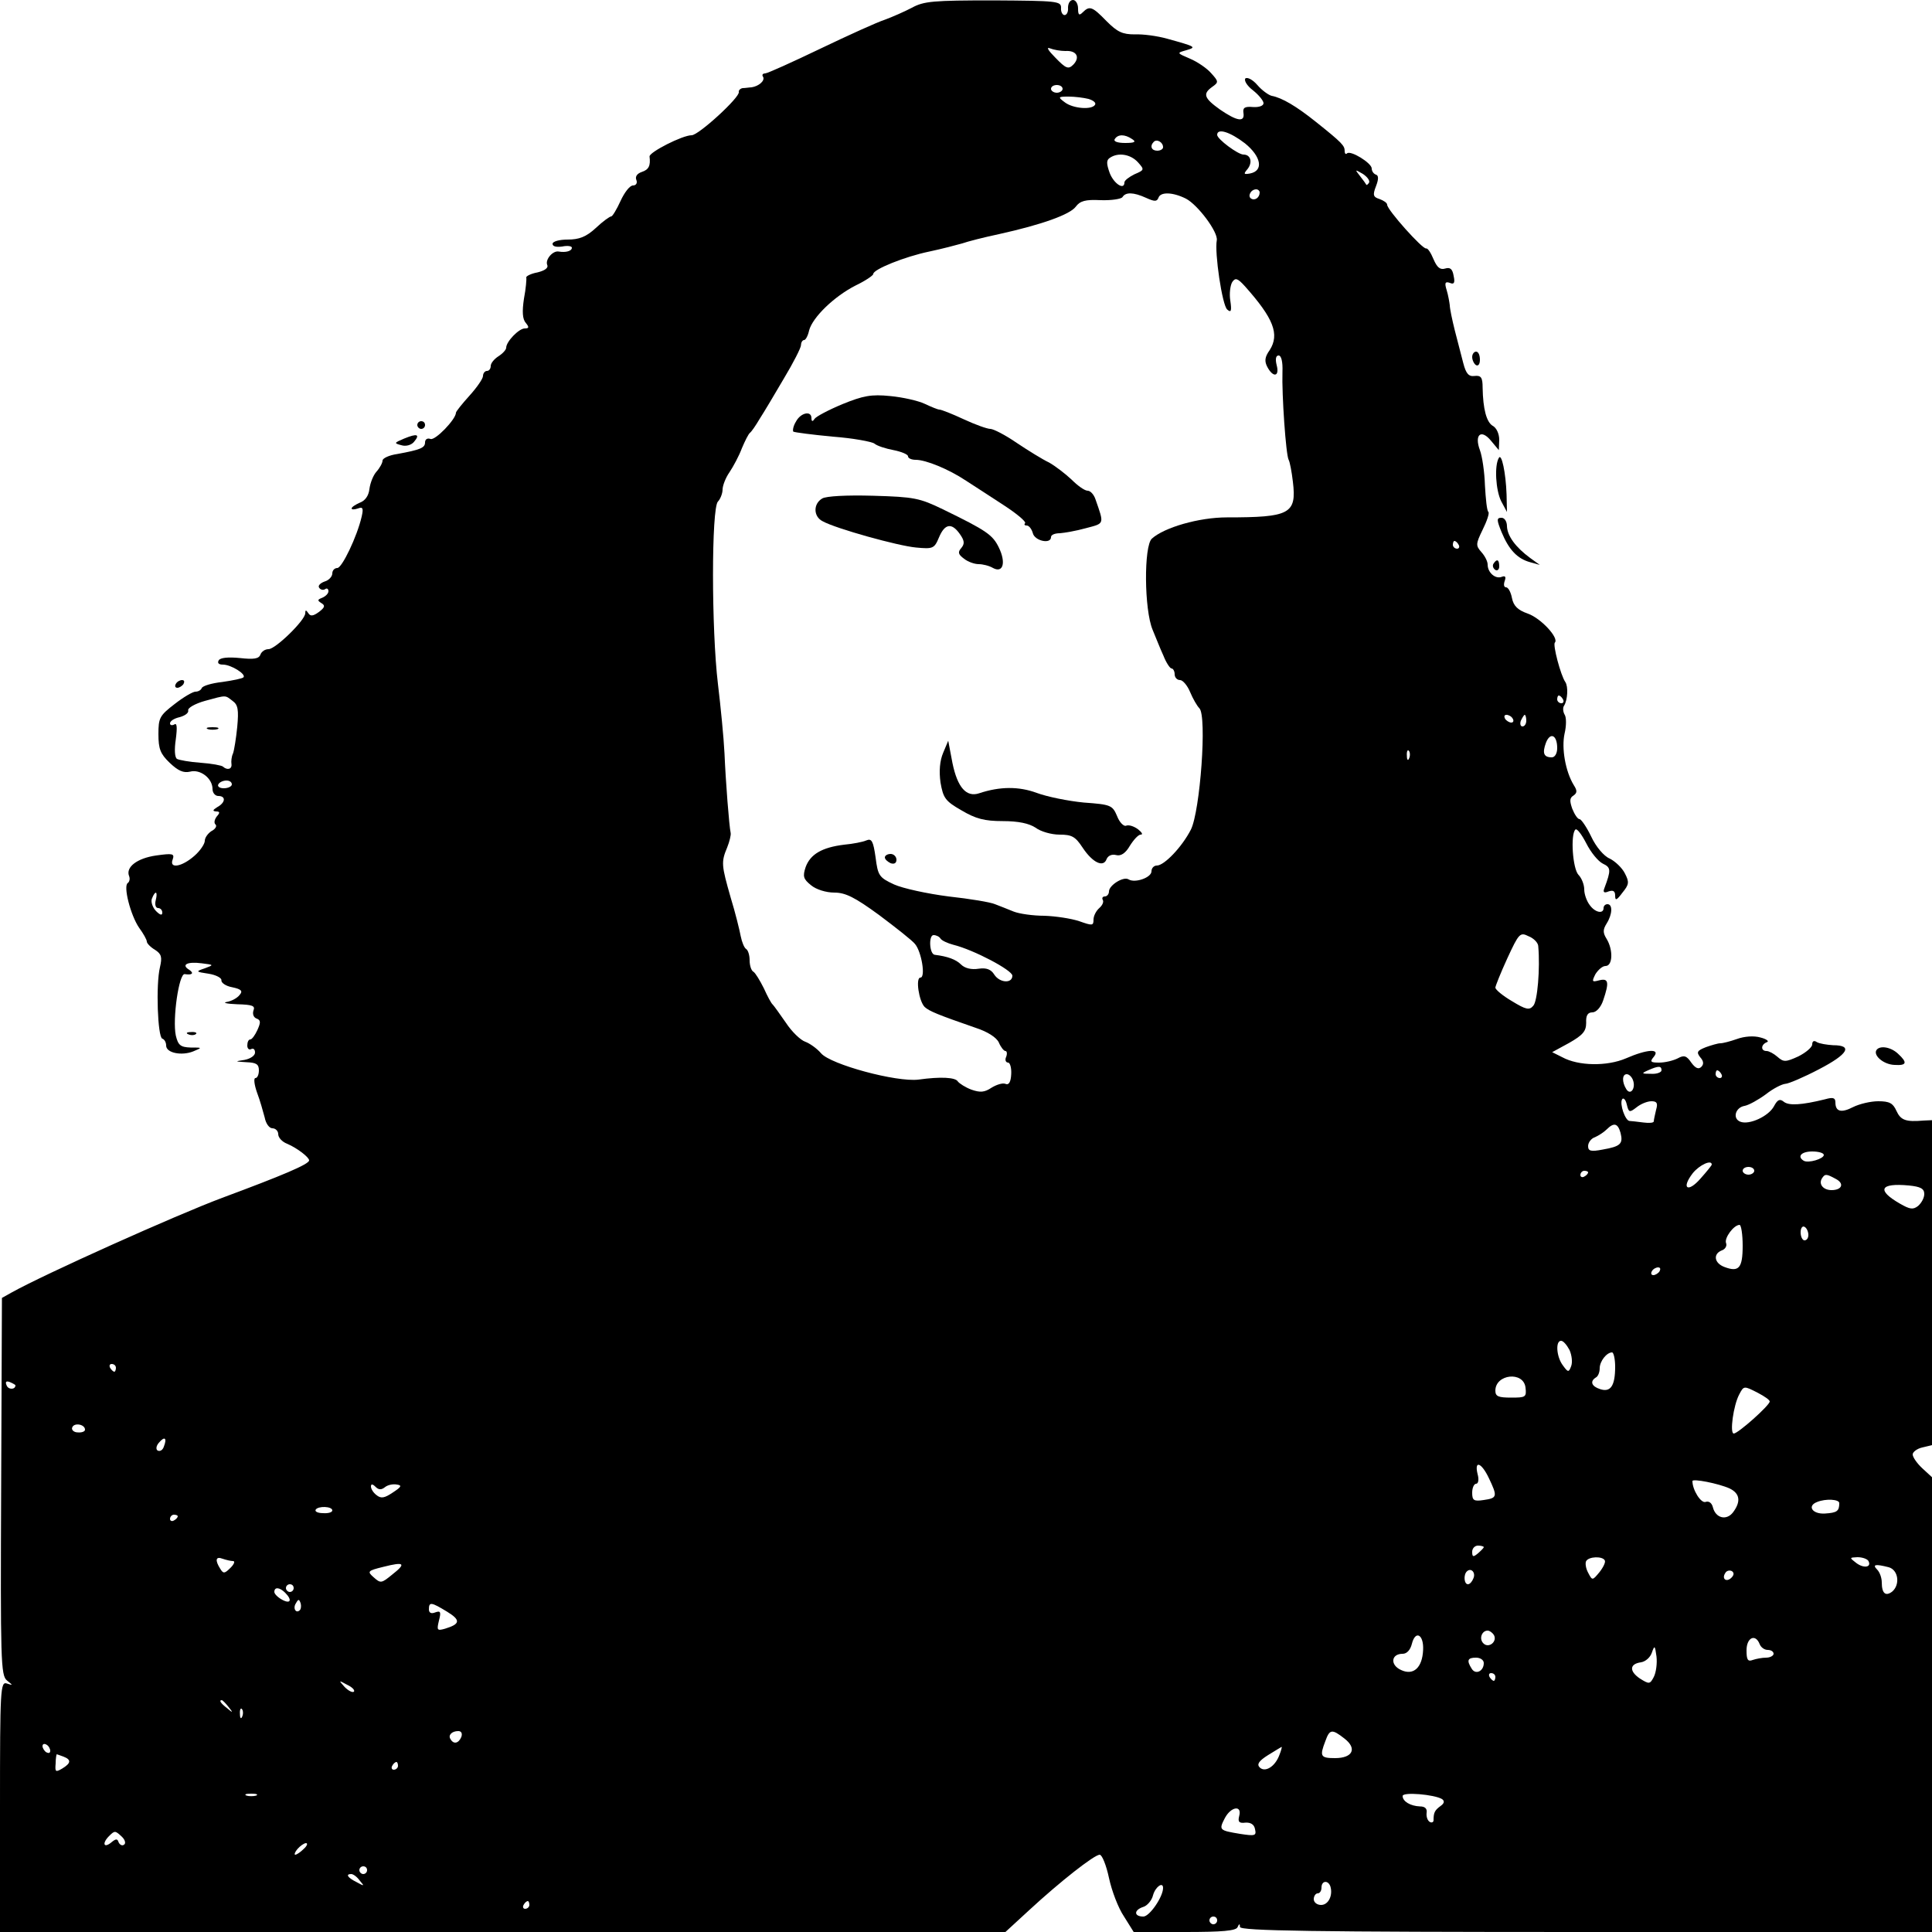
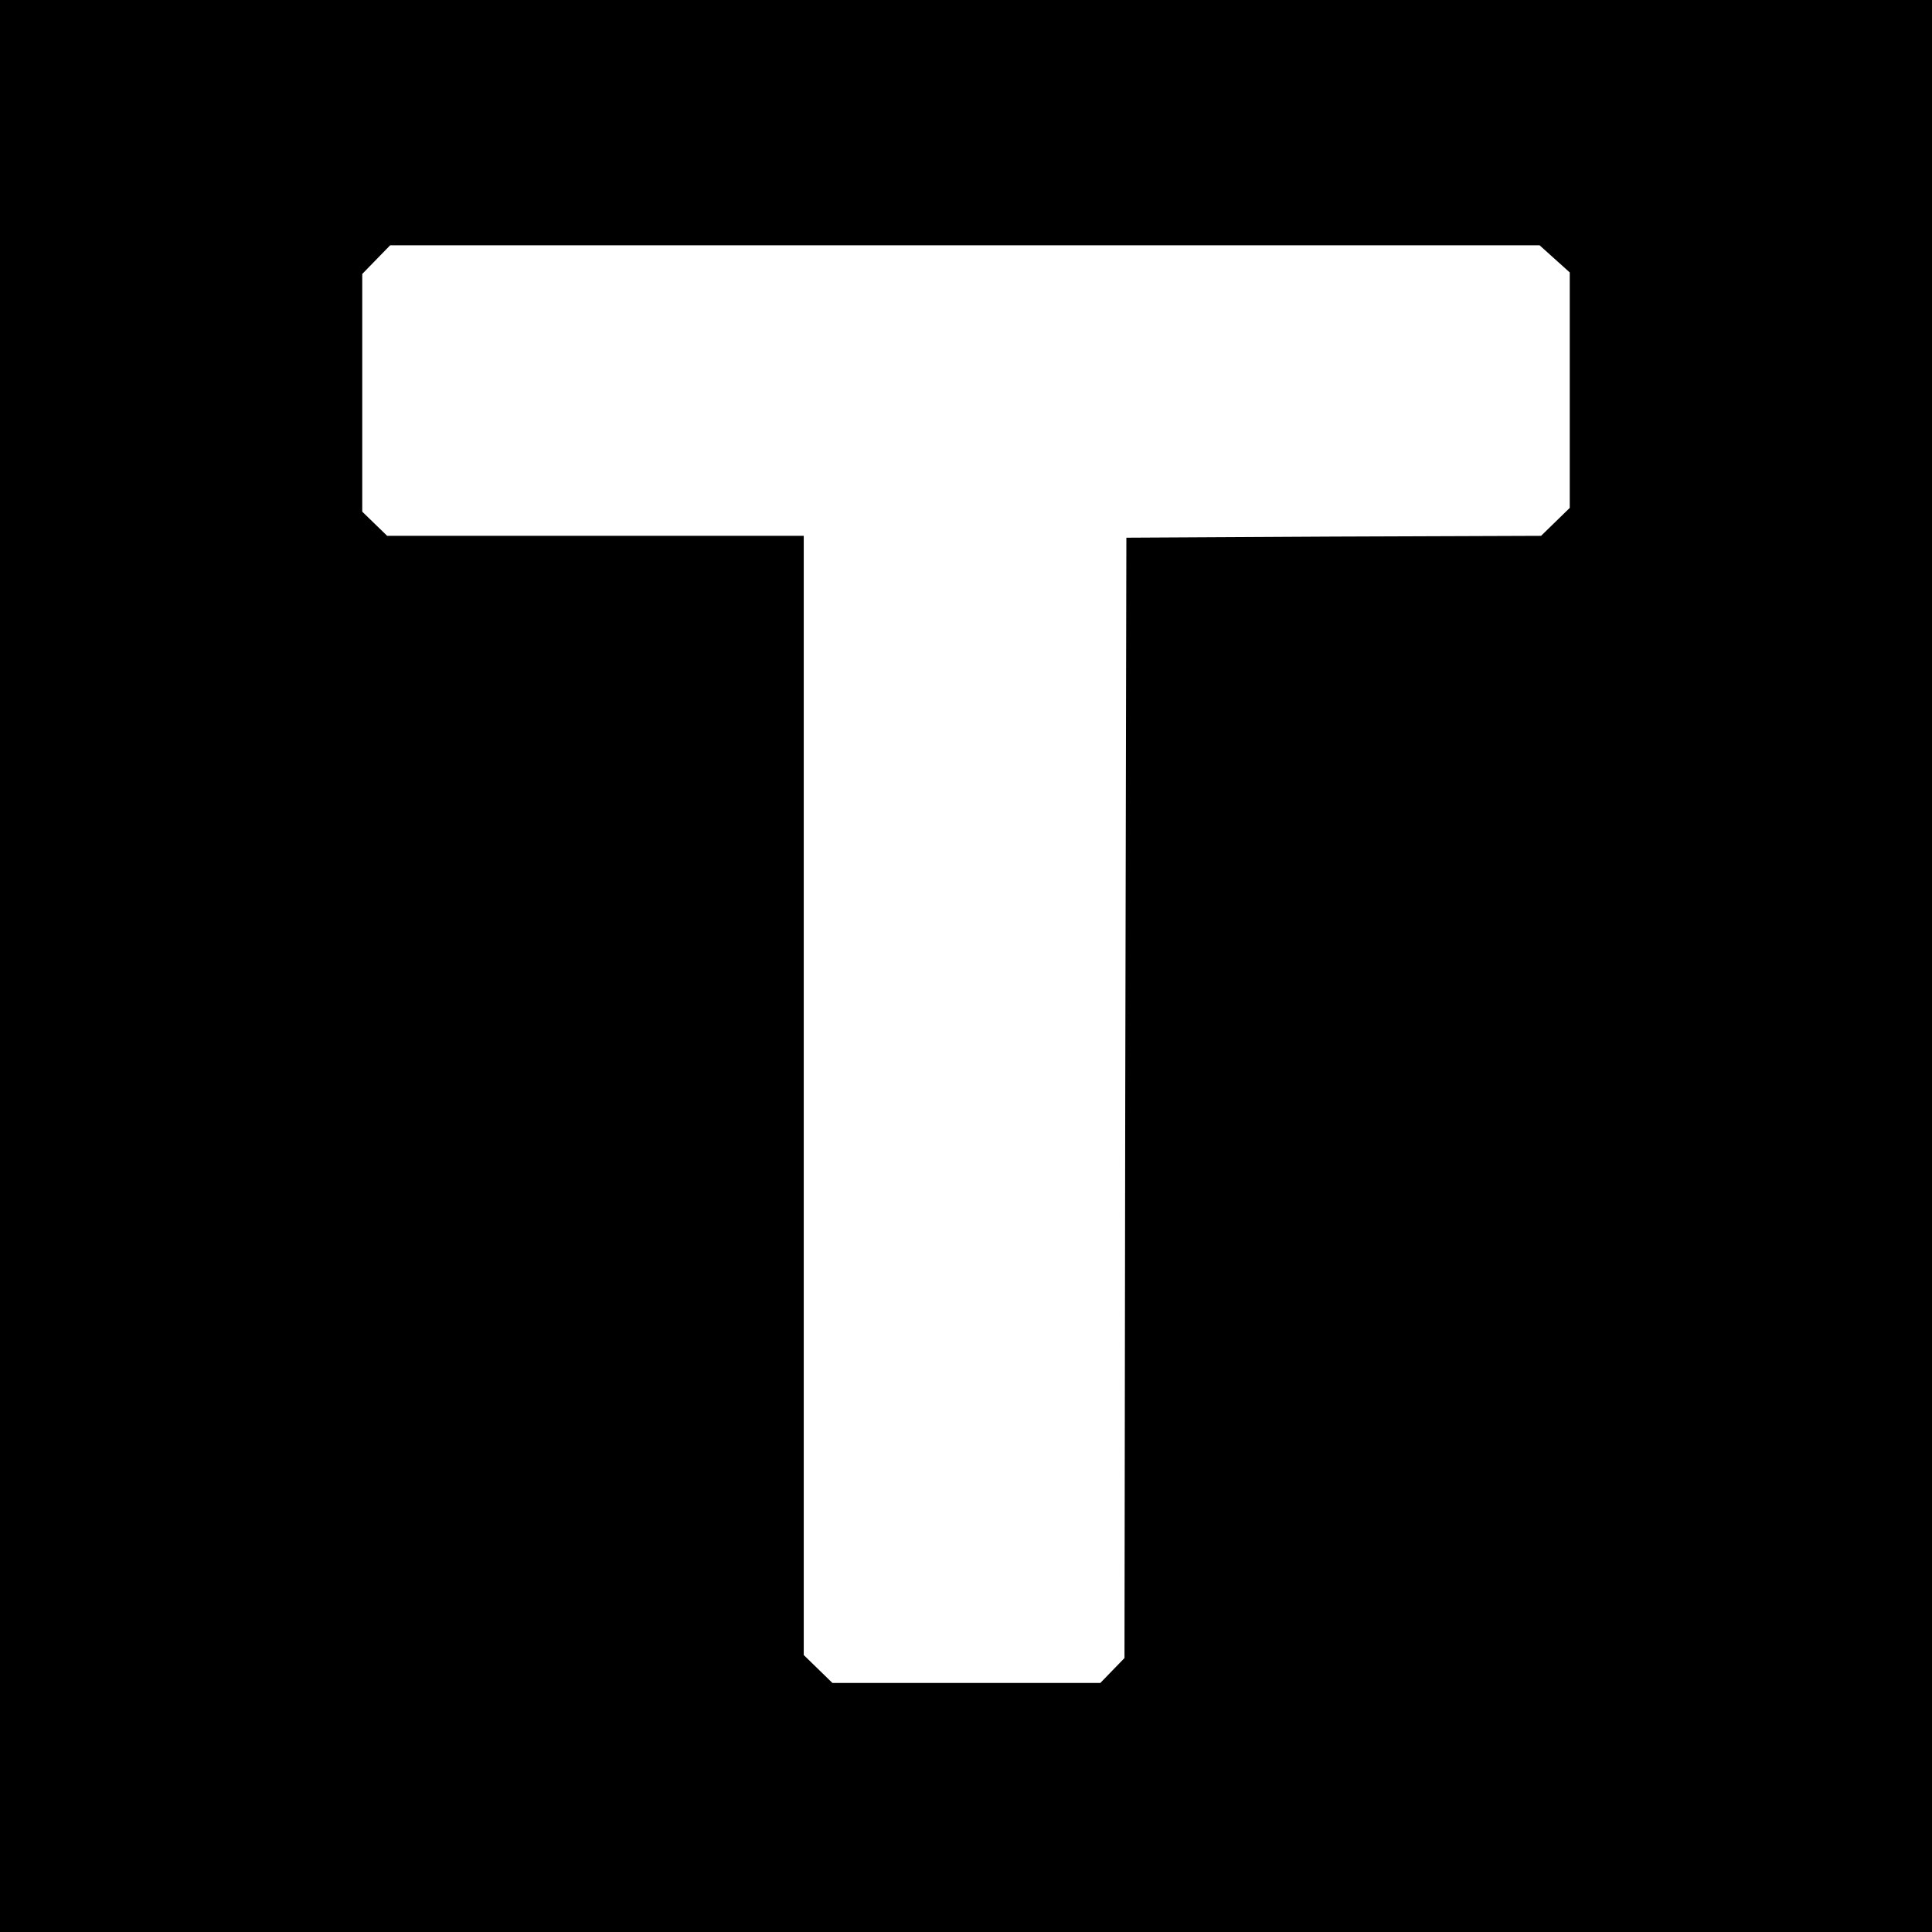
- <svg xmlns="http://www.w3.org/2000/svg" version="1.0" width="500pt" height="500pt" viewBox="0 0 500 500" preserveAspectRatio="xMidYMid meet">
-   <g transform="translate(0,500) scale(0.1,-0.1)" fill="#000000" stroke="none">
-     <path d="M2360 4980 c-19 -10 -51 -24 -70 -31 -19 -6 -94 -40 -167 -75 -73 -35 -137 -64 -143 -64 -6 0 -9 -4 -5 -9 5 -10 -11 -24 -30 -27 -5 0 -16 -2 -23 -2 -6 -1 -11 -6 -10 -10 4 -13 -104 -112 -122 -112 -24 0 -110 -44 -109 -55 3 -24 -2 -34 -20 -40 -12 -4 -18 -12 -14 -21 3 -8 -1 -14 -9 -14 -8 0 -22 -18 -32 -40 -10 -22 -21 -40 -24 -40 -4 0 -22 -13 -40 -30 -25 -23 -43 -30 -73 -30 -22 0 -39 -5 -39 -11 0 -7 10 -9 25 -7 14 3 25 1 25 -3 0 -9 -16 -13 -34 -10 -15 3 -35 -20 -30 -34 4 -8 -5 -15 -25 -20 -17 -3 -30 -10 -29 -13 1 -4 -1 -29 -6 -55 -5 -33 -4 -53 5 -63 9 -11 8 -14 -3 -14 -15 0 -48 -34 -48 -50 0 -5 -9 -15 -20 -22 -11 -7 -20 -18 -20 -25 0 -7 -4 -13 -10 -13 -5 0 -10 -6 -10 -13 0 -7 -16 -30 -35 -51 -19 -21 -35 -41 -35 -44 0 -17 -54 -73 -66 -68 -8 3 -14 -1 -14 -9 0 -14 -12 -19 -72 -30 -21 -3 -38 -11 -38 -17 0 -6 -7 -19 -16 -29 -8 -9 -16 -29 -18 -45 -2 -17 -11 -30 -25 -35 -11 -5 -21 -11 -21 -15 0 -3 7 -3 16 0 13 5 15 1 10 -21 -12 -52 -51 -133 -63 -133 -7 0 -13 -6 -13 -14 0 -8 -9 -18 -20 -21 -11 -4 -18 -11 -14 -16 3 -5 10 -7 15 -4 5 4 9 1 9 -5 0 -6 -7 -13 -16 -17 -13 -5 -13 -7 -2 -14 10 -6 9 -11 -7 -23 -15 -11 -22 -11 -27 -3 -6 9 -8 9 -8 0 0 -18 -77 -93 -95 -93 -9 0 -18 -6 -21 -14 -4 -11 -17 -13 -53 -9 -31 3 -51 1 -55 -6 -4 -7 0 -11 11 -11 21 0 61 -25 53 -33 -3 -3 -27 -8 -55 -12 -27 -3 -51 -10 -53 -16 -2 -5 -9 -9 -16 -9 -7 0 -31 -14 -54 -32 -39 -30 -42 -36 -42 -78 0 -38 5 -51 29 -74 22 -21 36 -27 53 -23 26 7 58 -17 58 -45 0 -10 7 -18 15 -18 20 0 19 -17 -3 -29 -11 -7 -13 -10 -3 -11 10 0 11 -3 2 -13 -6 -8 -8 -17 -3 -21 4 -4 -1 -12 -11 -17 -9 -6 -17 -17 -17 -25 0 -8 -12 -26 -27 -39 -33 -29 -66 -34 -56 -9 5 15 0 16 -43 10 -49 -7 -79 -30 -70 -53 3 -7 1 -15 -3 -18 -13 -7 7 -84 29 -116 11 -15 20 -31 20 -36 0 -4 9 -14 21 -21 17 -11 19 -19 13 -45 -11 -45 -6 -181 6 -185 6 -2 10 -10 10 -18 0 -19 40 -27 70 -15 24 10 24 10 -7 10 -26 1 -32 6 -38 31 -9 42 8 161 23 159 19 -3 25 2 12 11 -22 13 -6 22 32 17 32 -4 32 -4 8 -13 -24 -8 -24 -9 10 -14 19 -3 34 -11 33 -17 -1 -6 11 -15 28 -18 24 -5 28 -10 19 -20 -6 -8 -21 -16 -33 -18 -12 -2 0 -5 27 -6 39 -1 47 -4 42 -16 -3 -9 0 -18 8 -21 11 -4 11 -10 2 -30 -6 -13 -14 -24 -18 -24 -5 0 -8 -7 -8 -16 0 -8 5 -12 10 -9 6 3 10 -1 10 -9 0 -8 -12 -16 -27 -19 -26 -4 -26 -4 5 -6 25 -1 32 -5 32 -21 0 -11 -4 -20 -9 -20 -5 0 -3 -17 4 -37 8 -21 16 -50 20 -65 3 -16 12 -28 20 -28 8 0 15 -7 15 -15 0 -9 10 -20 23 -25 26 -11 57 -35 57 -43 0 -10 -69 -39 -225 -97 -118 -44 -461 -198 -545 -245 l-25 -14 -2 -488 c-2 -451 -1 -489 15 -502 16 -13 16 -13 0 -8 -17 6 -18 -13 -18 -318 l0 -325 1301 0 1301 0 62 57 c79 73 168 143 182 143 6 0 17 -27 24 -60 7 -33 24 -78 39 -100 l25 -40 132 0 c97 0 134 3 137 13 4 9 6 9 6 0 1 -10 187 -13 896 -13 l895 0 0 588 0 589 -25 23 c-14 13 -25 29 -25 36 0 6 11 15 25 18 l25 6 0 421 0 420 -22 -1 c-46 -4 -59 1 -70 25 -9 20 -18 25 -47 25 -20 0 -49 -7 -65 -15 -31 -16 -46 -12 -46 12 0 12 -6 14 -27 8 -61 -15 -94 -17 -107 -6 -10 8 -16 5 -25 -12 -14 -26 -64 -49 -87 -40 -21 8 -13 37 11 41 11 2 36 16 55 30 19 15 41 26 50 27 8 0 48 17 88 38 75 39 88 62 36 62 -16 1 -35 4 -42 8 -7 5 -12 3 -12 -6 0 -7 -16 -21 -36 -31 -33 -15 -38 -15 -54 -1 -9 8 -22 15 -28 15 -16 0 -15 17 1 23 6 2 -1 8 -17 12 -17 5 -42 3 -61 -4 -17 -6 -36 -11 -43 -11 -6 0 -23 -5 -37 -10 -23 -9 -25 -13 -15 -26 9 -10 10 -18 3 -25 -7 -7 -15 -4 -26 11 -12 18 -19 20 -35 11 -12 -6 -33 -11 -48 -11 -22 0 -25 2 -14 15 18 22 -17 20 -72 -4 -49 -21 -123 -20 -165 3 l-26 13 44 24 c35 20 44 30 44 52 -1 19 4 27 16 27 10 0 22 13 28 31 16 47 14 58 -10 52 -19 -5 -20 -4 -10 16 7 11 18 21 26 21 19 0 20 42 3 70 -10 16 -10 24 0 40 15 24 16 50 2 50 -5 0 -10 -4 -10 -10 0 -16 -22 -12 -36 8 -7 9 -14 27 -14 40 0 13 -7 30 -15 38 -15 16 -21 104 -8 117 4 4 16 -12 28 -35 12 -24 31 -47 43 -53 21 -10 22 -16 4 -64 -4 -10 -1 -13 11 -8 12 4 17 1 17 -11 0 -14 4 -12 19 8 17 21 18 27 6 50 -7 14 -25 31 -39 38 -15 6 -36 31 -48 57 -12 25 -26 45 -30 45 -5 0 -13 12 -19 27 -7 20 -7 28 3 34 10 7 10 13 1 27 -22 36 -32 96 -24 133 5 21 5 43 0 50 -4 7 -5 18 -1 23 9 15 11 49 3 61 -12 17 -33 97 -27 102 11 12 -36 63 -70 75 -26 9 -37 20 -41 40 -3 16 -10 28 -15 28 -6 0 -7 7 -4 16 4 11 2 15 -8 11 -16 -6 -36 11 -36 32 0 8 -7 22 -16 32 -15 17 -15 21 3 58 11 22 18 43 15 46 -4 3 -7 34 -9 69 -1 34 -7 75 -13 91 -15 40 3 56 29 24 l20 -24 1 27 c0 15 -7 31 -17 36 -16 10 -25 43 -26 99 0 26 -4 32 -21 30 -15 -2 -22 6 -29 33 -5 19 -15 58 -22 85 -7 28 -13 57 -13 65 -1 8 -4 26 -8 39 -6 19 -4 23 8 19 11 -5 14 0 10 18 -3 18 -9 23 -22 19 -13 -4 -21 3 -30 24 -7 17 -15 29 -19 28 -9 -3 -101 100 -101 113 0 5 -9 11 -20 15 -16 5 -18 10 -9 33 7 18 7 28 0 30 -6 2 -11 9 -11 16 0 14 -55 48 -64 39 -3 -3 -6 -1 -6 6 0 14 -6 21 -75 76 -50 40 -87 62 -114 67 -8 2 -25 14 -37 28 -12 14 -26 21 -31 17 -4 -5 4 -19 20 -31 15 -12 27 -27 27 -33 0 -7 -12 -11 -27 -10 -22 2 -27 -2 -25 -15 4 -25 -16 -22 -60 8 -42 30 -46 41 -21 59 17 12 17 14 -2 35 -11 13 -36 30 -55 38 -35 15 -35 15 -10 22 27 8 26 9 -50 30 -25 7 -62 12 -83 11 -32 0 -45 6 -73 34 -37 38 -44 41 -62 23 -9 -9 -12 -7 -12 10 0 12 -6 22 -13 22 -8 0 -13 -9 -13 -20 1 -10 -3 -19 -9 -19 -5 0 -10 8 -9 19 0 17 -10 18 -175 19 -156 0 -180 -2 -211 -19z m397 -112 c29 2 39 -16 21 -35 -13 -13 -19 -11 -47 18 -18 18 -24 28 -14 24 10 -4 28 -7 40 -7z m-7 -98 c0 -5 -7 -10 -15 -10 -8 0 -15 5 -15 10 0 6 7 10 15 10 8 0 15 -4 15 -10z m67 -26 c13 -4 20 -10 17 -15 -8 -14 -57 -10 -78 6 -19 14 -18 15 10 15 16 0 39 -3 51 -6z m405 -115 c42 -34 49 -71 13 -78 -17 -3 -17 -1 -6 12 13 17 8 37 -11 37 -14 0 -68 40 -68 51 0 18 33 8 72 -22z m-292 11 c11 -7 7 -10 -18 -10 -20 0 -31 4 -27 10 8 13 26 13 45 0z m80 -21 c0 -5 -7 -9 -15 -9 -15 0 -20 12 -9 23 8 8 24 -1 24 -14z m-65 -39 c17 -19 17 -20 -9 -31 -14 -7 -26 -16 -26 -21 0 -21 -27 -4 -38 24 -9 25 -9 34 1 40 21 14 53 9 72 -12z m598 -53 c-3 -4 -6 -7 -7 -5 -1 2 -8 12 -16 22 -14 18 -14 18 7 6 12 -8 19 -18 16 -23z m-283 -25 c0 -13 -12 -22 -22 -16 -10 6 -1 24 13 24 5 0 9 -4 9 -8z m-294 -14 c22 -10 28 -10 32 0 5 16 37 15 71 -2 31 -16 84 -87 80 -108 -6 -32 14 -168 27 -179 10 -9 12 -4 8 23 -3 18 0 40 5 48 8 12 14 10 33 -11 74 -83 90 -124 64 -165 -13 -18 -14 -29 -6 -44 15 -28 32 -25 24 5 -4 16 -2 25 5 25 7 0 11 -16 10 -42 -2 -59 9 -216 16 -228 3 -5 8 -31 11 -57 10 -83 -8 -92 -171 -92 -72 0 -162 -26 -194 -55 -21 -19 -20 -184 2 -236 8 -19 20 -50 28 -67 7 -18 17 -33 21 -33 4 0 8 -7 8 -15 0 -8 6 -15 14 -15 7 0 19 -14 26 -31 7 -17 18 -36 24 -42 20 -20 2 -266 -22 -314 -23 -45 -69 -93 -88 -93 -8 0 -14 -7 -14 -15 0 -16 -42 -31 -59 -21 -13 9 -51 -15 -51 -31 0 -7 -5 -13 -11 -13 -5 0 -8 -4 -5 -9 3 -5 -1 -14 -9 -21 -8 -7 -15 -20 -15 -30 0 -16 -3 -16 -37 -4 -21 7 -61 13 -90 14 -29 0 -65 5 -80 11 -15 6 -37 15 -48 19 -11 5 -65 14 -120 20 -55 7 -119 21 -141 31 -39 18 -42 23 -48 70 -6 42 -10 50 -24 44 -9 -4 -35 -9 -57 -11 -58 -7 -88 -25 -100 -58 -8 -24 -6 -31 14 -47 13 -11 39 -19 60 -19 29 0 53 -12 116 -58 44 -33 86 -66 93 -75 17 -20 28 -87 14 -87 -13 0 -4 -61 11 -76 12 -11 34 -20 132 -54 31 -10 54 -25 60 -38 5 -12 13 -22 17 -22 4 0 5 -7 2 -15 -4 -8 -1 -15 5 -15 5 0 9 -14 8 -30 -1 -20 -6 -29 -15 -25 -7 3 -23 -2 -36 -10 -18 -12 -29 -13 -52 -5 -16 6 -31 16 -35 21 -6 11 -45 13 -102 5 -57 -7 -227 39 -252 68 -11 13 -30 26 -41 30 -12 4 -35 26 -50 49 -16 23 -31 44 -34 47 -4 3 -14 22 -23 42 -10 20 -22 40 -27 43 -6 3 -10 17 -10 30 0 13 -4 26 -9 29 -5 3 -11 18 -14 33 -3 16 -14 61 -26 100 -24 84 -25 92 -9 130 6 15 10 32 9 37 -4 18 -13 134 -16 206 -2 41 -10 122 -17 180 -17 141 -17 455 0 472 6 6 12 21 12 31 0 10 8 31 18 45 10 15 25 43 32 62 8 19 17 37 21 40 4 3 15 19 25 36 11 17 39 64 63 105 24 40 44 79 44 86 0 7 4 13 8 13 4 0 10 11 13 25 9 34 65 88 120 116 25 12 46 26 46 30 0 12 82 45 145 58 33 7 71 17 85 21 14 5 57 16 95 24 113 25 184 51 199 71 11 15 25 19 64 17 28 -1 54 3 57 8 8 13 28 13 61 -2z m809 -898 c3 -5 1 -10 -4 -10 -6 0 -11 5 -11 10 0 6 2 10 4 10 3 0 8 -4 11 -10z m-3173 -404 c14 -10 16 -23 12 -67 -3 -30 -8 -61 -11 -69 -4 -8 -5 -21 -4 -27 2 -14 -11 -17 -22 -7 -3 3 -29 8 -58 10 -28 2 -56 7 -61 10 -6 4 -7 25 -3 51 4 31 3 43 -4 38 -6 -3 -11 -2 -11 3 0 6 11 13 25 16 14 4 24 11 22 18 -1 6 18 17 43 24 58 16 52 15 72 0z m3443 4 c3 -5 1 -10 -4 -10 -6 0 -11 5 -11 10 0 6 2 10 4 10 3 0 8 -4 11 -10z m-130 -50 c3 -5 2 -10 -4 -10 -5 0 -13 5 -16 10 -3 6 -2 10 4 10 5 0 13 -4 16 -10z m35 -5 c0 -8 -4 -15 -10 -15 -5 0 -7 7 -4 15 4 8 8 15 10 15 2 0 4 -7 4 -15z m80 -71 c0 -14 -6 -24 -14 -24 -21 0 -25 11 -15 38 11 28 29 20 29 -14z m-383 -26 c-3 -8 -6 -5 -6 6 -1 11 2 17 5 13 3 -3 4 -12 1 -19z m-3047 -68 c0 -5 -9 -10 -21 -10 -11 0 -17 5 -14 10 3 6 13 10 21 10 8 0 14 -4 14 -10z m-197 -300 c-3 -11 0 -20 6 -20 6 0 11 -5 11 -12 0 -8 -6 -6 -16 4 -9 9 -14 24 -11 32 9 23 16 20 10 -4z m3578 -119 c5 -57 -2 -143 -13 -154 -10 -12 -19 -10 -55 12 -24 14 -43 30 -43 35 0 4 14 39 31 76 30 65 33 68 55 57 13 -5 25 -17 25 -26z m-1547 20 c3 -5 18 -12 33 -16 53 -13 153 -66 153 -80 0 -21 -33 -19 -47 3 -8 13 -20 18 -40 15 -19 -3 -36 1 -46 11 -13 13 -35 21 -68 25 -14 2 -16 51 -3 51 7 0 15 -4 18 -9z m1866 -341 c0 -5 -12 -10 -27 -9 -25 0 -26 1 -8 9 27 12 35 12 35 0z m155 -10 c3 -5 1 -10 -4 -10 -6 0 -11 5 -11 10 0 6 2 10 4 10 3 0 8 -4 11 -10z m-229 -15 c8 -21 -6 -41 -17 -24 -12 19 -11 39 1 39 6 0 13 -7 16 -15z m9 -71 c11 9 28 16 39 16 14 0 17 -5 12 -22 -3 -13 -6 -26 -6 -30 0 -4 -12 -5 -27 -3 -16 2 -32 4 -36 4 -11 1 -26 44 -19 56 3 5 9 0 12 -13 5 -21 7 -22 25 -8z m-41 -66 c7 -28 0 -35 -46 -43 -31 -6 -38 -4 -38 9 0 9 8 20 18 23 9 4 23 13 30 20 19 19 29 16 36 -9z m526 -57 c0 -10 -40 -22 -52 -15 -18 11 -6 24 22 24 17 0 30 -4 30 -9z m-290 -25 c0 -2 -13 -18 -29 -36 -33 -38 -51 -26 -20 14 17 21 49 36 49 22z m110 -16 c0 -5 -7 -10 -15 -10 -8 0 -15 5 -15 10 0 6 7 10 15 10 8 0 15 -4 15 -10z m-430 -4 c0 -3 -4 -8 -10 -11 -5 -3 -10 -1 -10 4 0 6 5 11 10 11 6 0 10 -2 10 -4z m641 -17 c23 -12 16 -29 -11 -29 -21 0 -34 15 -25 30 8 13 12 12 36 -1z m229 -39 c0 -10 -7 -23 -16 -31 -13 -10 -21 -9 -47 6 -61 35 -52 54 23 47 30 -3 40 -8 40 -22z m-470 -134 c0 -58 -10 -69 -47 -55 -27 10 -30 34 -7 43 9 3 14 12 11 19 -5 13 20 47 35 47 4 0 8 -24 8 -54z m170 28 c0 -8 -4 -14 -10 -14 -5 0 -10 9 -10 21 0 11 5 17 10 14 6 -3 10 -13 10 -21z m-385 -94 c-3 -5 -11 -10 -16 -10 -6 0 -7 5 -4 10 3 6 11 10 16 10 6 0 7 -4 4 -10z m-233 -204 c6 -14 8 -32 4 -42 -6 -16 -8 -16 -21 2 -17 22 -20 64 -5 64 6 0 15 -11 22 -24z m118 -43 c0 -50 -12 -67 -39 -58 -22 7 -27 20 -11 30 6 3 10 14 10 24 0 18 18 41 32 41 4 0 8 -17 8 -37z m-3880 -3 c0 -5 -2 -10 -4 -10 -3 0 -8 5 -11 10 -3 6 -1 10 4 10 6 0 11 -4 11 -10z m3648 -51 c3 -25 0 -26 -37 -26 -33 0 -41 3 -41 18 0 43 73 51 78 8z m-3908 6 c0 -12 -19 -12 -23 0 -4 9 -1 12 9 8 7 -3 14 -7 14 -8z m4510 -20 c17 -9 30 -18 30 -22 0 -10 -82 -83 -93 -83 -11 0 -1 73 14 101 12 23 12 23 49 4z m-4330 -95 c0 -5 -9 -8 -19 -7 -10 0 -17 7 -14 13 5 13 33 8 33 -6z m204 -44 c-3 -9 -10 -13 -16 -10 -5 3 -4 12 3 20 15 18 22 13 13 -10z m3429 -81 c23 -48 22 -52 -13 -57 -26 -4 -30 -1 -30 19 0 13 5 23 10 23 6 0 8 11 4 25 -9 37 10 30 29 -10z m623 -27 c27 -13 30 -34 9 -62 -17 -22 -45 -15 -52 13 -3 12 -11 17 -19 14 -12 -4 -34 31 -34 54 0 7 67 -6 96 -19z m-3480 3 c7 6 21 9 31 7 14 -2 12 -6 -11 -21 -21 -14 -30 -16 -42 -6 -8 6 -14 16 -14 22 0 7 4 7 12 -1 8 -8 15 -8 24 -1z m3764 -41 c0 -21 -6 -25 -37 -27 -33 -2 -47 20 -20 30 22 9 57 7 57 -3z m-3900 -19 c0 -5 -11 -8 -24 -7 -13 0 -22 4 -19 9 6 10 43 9 43 -2z m-400 -15 c0 -3 -4 -8 -10 -11 -5 -3 -10 -1 -10 4 0 6 5 11 10 11 6 0 10 -2 10 -4z m3380 -80 c0 -2 -7 -9 -15 -16 -12 -10 -15 -10 -15 4 0 9 7 16 15 16 8 0 15 -2 15 -4z m-3237 -36 c6 0 3 -8 -6 -17 -16 -16 -19 -16 -27 -3 -14 22 -12 33 6 26 9 -3 21 -6 27 -6z m3550 2 c3 -4 -3 -17 -13 -30 -19 -23 -19 -23 -30 -2 -6 11 -8 25 -5 30 7 12 42 13 48 2z m682 -1 c10 -17 -11 -21 -31 -6 -18 14 -18 14 3 15 12 0 24 -4 28 -9z m-3820 -36 c-28 -23 -30 -23 -48 -7 -17 15 -16 17 25 27 55 14 60 9 23 -20z m3873 19 c25 -7 30 -45 9 -63 -17 -13 -27 -5 -27 24 0 11 -5 26 -12 33 -13 13 -5 15 30 6z m-1075 -29 c-3 -8 -9 -15 -14 -15 -10 0 -12 24 -3 33 11 11 24 -3 17 -18z m668 2 c-13 -13 -26 -3 -16 12 3 6 11 8 17 5 6 -4 6 -10 -1 -17z m-3721 -27 c0 -5 -4 -10 -10 -10 -5 0 -10 5 -10 10 0 6 5 10 10 10 6 0 10 -4 10 -10z m-22 -12 c19 -19 14 -30 -8 -18 -11 6 -20 15 -20 20 0 14 14 12 28 -2z m38 -45 c-10 -10 -19 5 -10 18 6 11 8 11 12 0 2 -7 1 -15 -2 -18z m381 -4 c36 -22 34 -32 -5 -44 -21 -6 -22 -4 -16 21 6 23 4 26 -10 21 -10 -4 -16 -1 -16 8 0 20 6 19 47 -6z m2709 -60 c10 -17 -13 -36 -27 -22 -12 12 -4 33 11 33 5 0 12 -5 16 -11z m-183 -39 c-2 -46 -25 -67 -57 -52 -29 13 -26 42 4 42 11 0 20 10 24 26 9 36 31 24 29 -16z m871 15 c3 -8 12 -15 21 -15 8 0 15 -4 15 -10 0 -5 -9 -10 -19 -10 -11 0 -26 -3 -35 -6 -13 -5 -16 1 -16 25 0 33 23 44 34 16z m-274 -85 c-10 -19 -12 -19 -36 -4 -28 19 -27 38 3 42 12 2 24 13 28 25 7 20 8 19 12 -10 2 -18 -1 -41 -7 -53z m-440 36 c0 -21 -21 -31 -31 -15 -14 22 -11 29 11 29 11 0 20 -6 20 -14z m30 -36 c0 -5 -2 -10 -4 -10 -3 0 -8 5 -11 10 -3 6 -1 10 4 10 6 0 11 -4 11 -10z m-2954 -38 c-4 -3 -14 2 -24 12 -16 18 -16 18 6 6 13 -6 21 -14 18 -18z m-325 -39 c13 -16 12 -17 -3 -4 -17 13 -22 21 -14 21 2 0 10 -8 17 -17z m36 -25 c-3 -8 -6 -5 -6 6 -1 11 2 17 5 13 3 -3 4 -12 1 -19z m567 -53 c-7 -17 -20 -20 -28 -6 -7 10 3 21 20 21 8 0 11 -6 8 -15z m2285 -4 c34 -26 22 -51 -24 -51 -38 0 -40 5 -25 44 11 31 17 32 49 7z m-3349 -32 c0 -6 -4 -7 -10 -4 -5 3 -10 11 -10 16 0 6 5 7 10 4 6 -3 10 -11 10 -16z m3181 -11 c-11 -30 -37 -46 -51 -32 -8 8 -2 17 22 32 18 11 34 21 35 21 1 1 -1 -9 -6 -21z m-3147 -4 c21 -8 20 -17 -3 -31 -17 -10 -19 -9 -17 13 0 13 2 24 3 24 1 0 8 -3 17 -6z m866 -24 c0 -5 -5 -10 -11 -10 -5 0 -7 5 -4 10 3 6 8 10 11 10 2 0 4 -4 4 -10z m-367 -77 c-7 -2 -19 -2 -25 0 -7 3 -2 5 12 5 14 0 19 -2 13 -5z m3069 -9 c7 -5 6 -11 -4 -18 -15 -11 -18 -17 -18 -37 0 -5 -5 -7 -10 -4 -6 4 -9 14 -8 23 2 11 -4 17 -17 17 -25 1 -45 13 -45 27 0 11 82 4 102 -8z m-525 -44 c-4 -15 0 -19 16 -17 14 1 23 -5 25 -17 4 -17 0 -18 -39 -12 -54 9 -55 10 -39 41 16 30 45 34 37 5z m-2891 -54 c8 -8 10 -17 5 -20 -5 -4 -11 0 -14 6 -3 10 -7 10 -20 -1 -19 -15 -23 -1 -5 17 15 15 16 15 34 -2z m470 -31 c-8 -8 -18 -15 -22 -15 -3 0 -1 7 6 15 7 8 17 15 22 15 5 0 3 -7 -6 -15z m164 -55 c0 -5 -4 -10 -10 -10 -5 0 -10 5 -10 10 0 6 5 10 10 10 6 0 10 -4 10 -10z m-19 -27 c13 -15 12 -15 -8 -4 -24 12 -29 21 -14 21 5 0 15 -7 22 -17z m2512 -15 c7 -23 -5 -48 -24 -48 -11 0 -19 7 -19 15 0 8 5 15 10 15 6 0 10 7 10 15 0 18 17 20 23 3z m-433 -4 c0 -23 -35 -74 -51 -74 -25 0 -25 17 0 25 10 3 22 17 25 30 6 22 26 36 26 19z m-1640 -44 c0 -5 -5 -10 -11 -10 -5 0 -7 5 -4 10 3 6 8 10 11 10 2 0 4 -4 4 -10z m1780 -40 c0 -5 -4 -10 -10 -10 -5 0 -10 5 -10 10 0 6 5 10 10 10 6 0 10 -4 10 -10z" />
-     <path d="M2180 3954 c-36 -15 -68 -32 -72 -38 -5 -8 -8 -7 -8 2 0 20 -28 14 -40 -9 -7 -11 -9 -23 -7 -26 3 -2 49 -8 102 -13 53 -4 101 -13 108 -18 7 -6 29 -13 50 -17 20 -4 37 -11 37 -16 0 -5 9 -9 20 -9 26 0 85 -24 130 -54 19 -12 63 -41 97 -63 34 -22 59 -43 56 -47 -3 -3 -2 -6 4 -6 6 0 13 -9 16 -20 5 -20 47 -29 47 -10 0 6 10 10 23 10 12 1 42 6 67 13 49 13 48 9 25 75 -4 12 -13 22 -20 22 -8 0 -26 13 -42 29 -16 15 -42 35 -58 44 -17 8 -54 31 -84 51 -29 20 -60 36 -68 36 -8 0 -39 11 -69 25 -30 14 -58 25 -63 25 -4 0 -21 7 -38 15 -17 8 -57 17 -89 20 -49 5 -70 1 -124 -21z" />
-     <path d="M2128 3710 c-24 -14 -23 -47 1 -59 34 -19 196 -64 242 -68 43 -4 47 -3 59 26 15 36 33 39 54 9 12 -17 13 -25 4 -36 -10 -11 -8 -17 7 -28 10 -8 27 -14 38 -14 10 0 27 -4 37 -10 26 -14 34 14 15 53 -16 33 -32 44 -145 99 -60 29 -74 32 -180 35 -70 2 -122 -1 -132 -7z" />
-     <path d="M2441 3052 c-9 -21 -11 -48 -7 -77 7 -40 12 -48 54 -72 37 -22 60 -28 107 -28 41 0 68 -6 85 -17 13 -10 41 -18 62 -18 32 0 41 -5 60 -34 26 -39 54 -52 62 -29 4 9 14 13 25 10 12 -3 24 5 35 24 10 16 22 29 28 29 7 0 3 6 -7 14 -11 8 -24 12 -31 9 -6 -2 -17 9 -23 25 -12 28 -16 30 -86 35 -41 4 -95 15 -122 25 -46 17 -95 17 -149 -1 -33 -11 -56 15 -69 78 l-11 58 -13 -31z" />
-     <path d="M2290 2781 c0 -5 7 -11 15 -15 9 -3 15 0 15 9 0 8 -7 15 -15 15 -8 0 -15 -4 -15 -9z" />
-     <path d="M538 3113 c6 -2 18 -2 25 0 6 3 1 5 -13 5 -14 0 -19 -2 -12 -5z" />
-     <path d="M3810 4076 c0 -8 5 -18 10 -21 6 -3 10 3 10 14 0 12 -4 21 -10 21 -5 0 -10 -6 -10 -14z" />
-     <path d="M1080 3900 c0 -5 5 -10 10 -10 6 0 10 5 10 10 0 6 -4 10 -10 10 -5 0 -10 -4 -10 -10z" />
-     <path d="M1046 3865 c-26 -11 -27 -12 -8 -17 12 -4 26 0 33 8 17 20 9 23 -25 9z" />
-     <path d="M3879 3815 c-12 -20 -8 -84 6 -112 l15 -28 -1 45 c-2 57 -13 108 -20 95z" />
-     <path d="M3886 3623 c19 -46 41 -69 74 -78 l25 -7 -25 18 c-38 28 -59 57 -60 82 0 12 -6 22 -14 22 -13 0 -13 -5 0 -37z" />
-     <path d="M3865 3541 c-3 -5 -1 -12 5 -16 5 -3 10 1 10 9 0 18 -6 21 -15 7z" />
-     <path d="M455 3230 c-3 -5 -2 -10 4 -10 5 0 13 5 16 10 3 6 2 10 -4 10 -5 0 -13 -4 -16 -10z" />
-     <path d="M488 2323 c7 -3 16 -2 19 1 4 3 -2 6 -13 5 -11 0 -14 -3 -6 -6z" />
-     <path d="M4856 2282 c-8 -14 19 -37 47 -38 32 -2 34 6 9 29 -19 18 -48 22 -56 9z" />
+ <svg xmlns="http://www.w3.org/2000/svg" version="1.0" width="512pt" height="512pt" viewBox="0 0 512 512" preserveAspectRatio="xMidYMid meet">
+   <g transform="translate(0,512) scale(0.1,-0.1)" fill="#000000" stroke="none">
+     <path d="M0 2560 l0 -2560 2560 0 2560 0 0 2560 0 2560 -2560 0 -2560 0 0 -2560z m4120 1874 l40 -36 0 -312 0 -312 -38 -37 -38 -37 -549 -2 -550 -3 -3 -1485 -2 -1484 -32 -33 -32 -33 -355 0 -355 0 -38 37 -38 37 0 1483 0 1483 -552 0 -552 0 -33 32 -33 32 0 315 0 315 37 38 37 38 1523 0 1523 0 40 -36z" />
  </g>
</svg>
